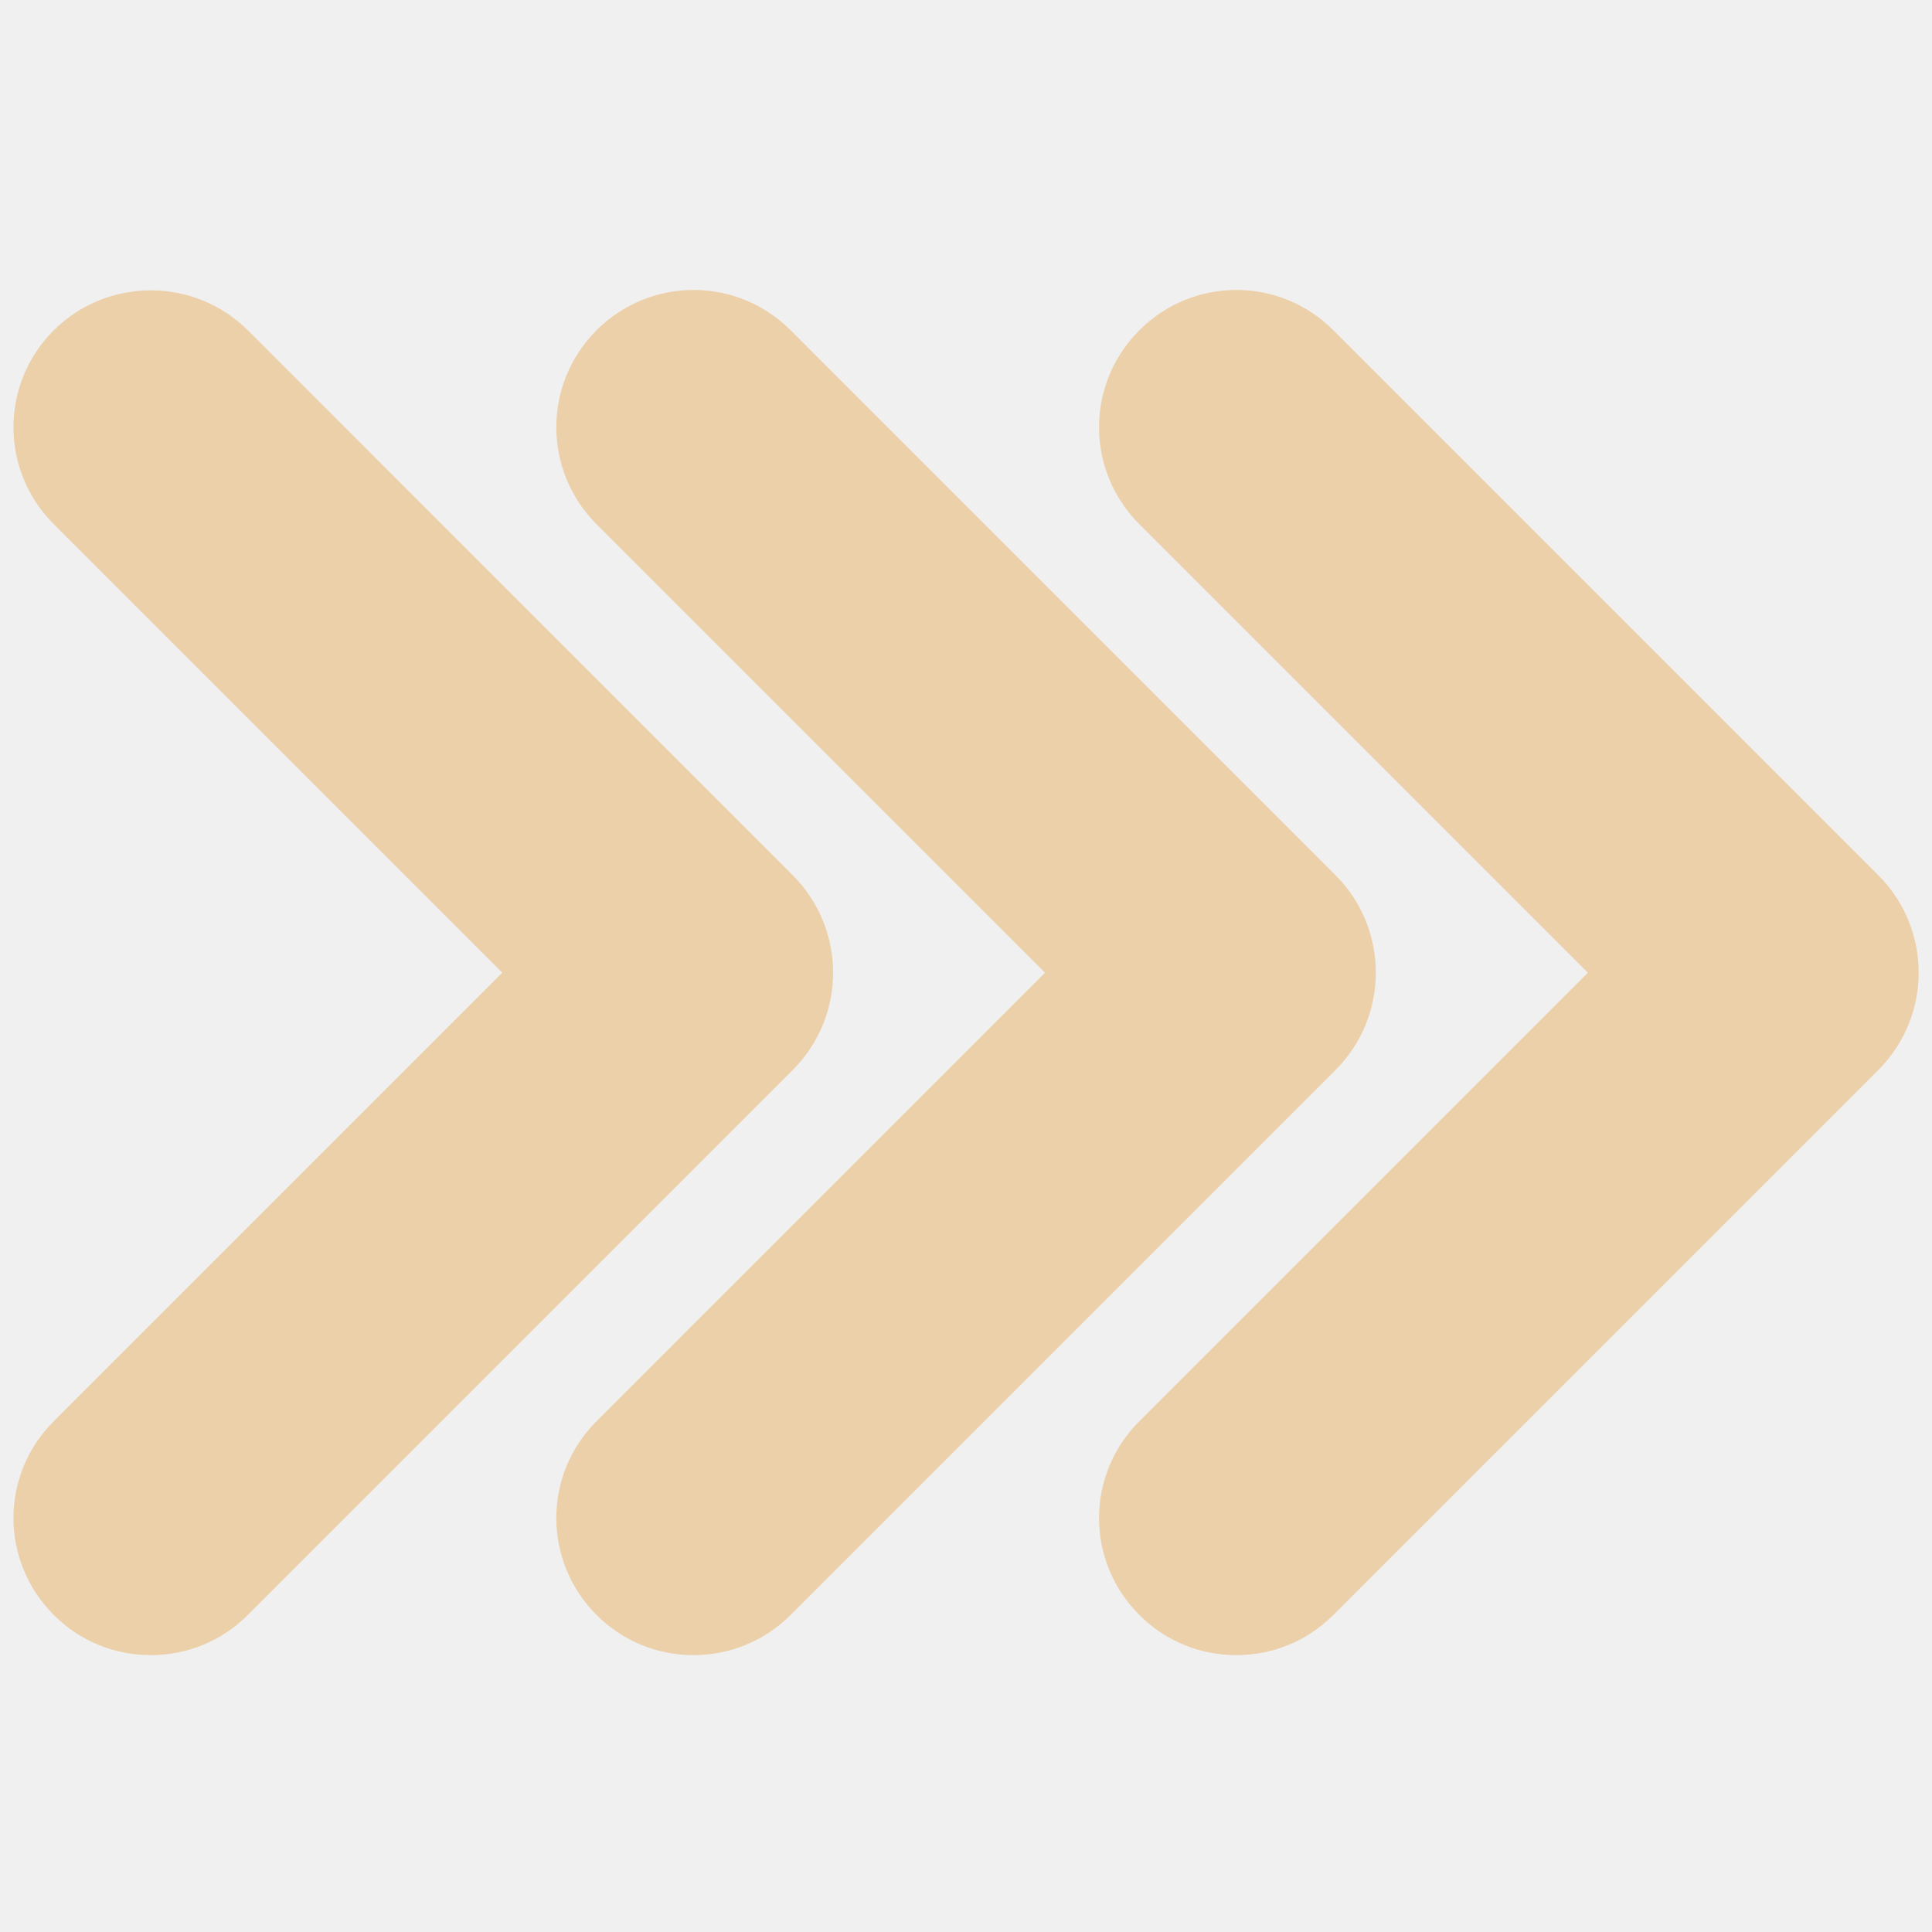
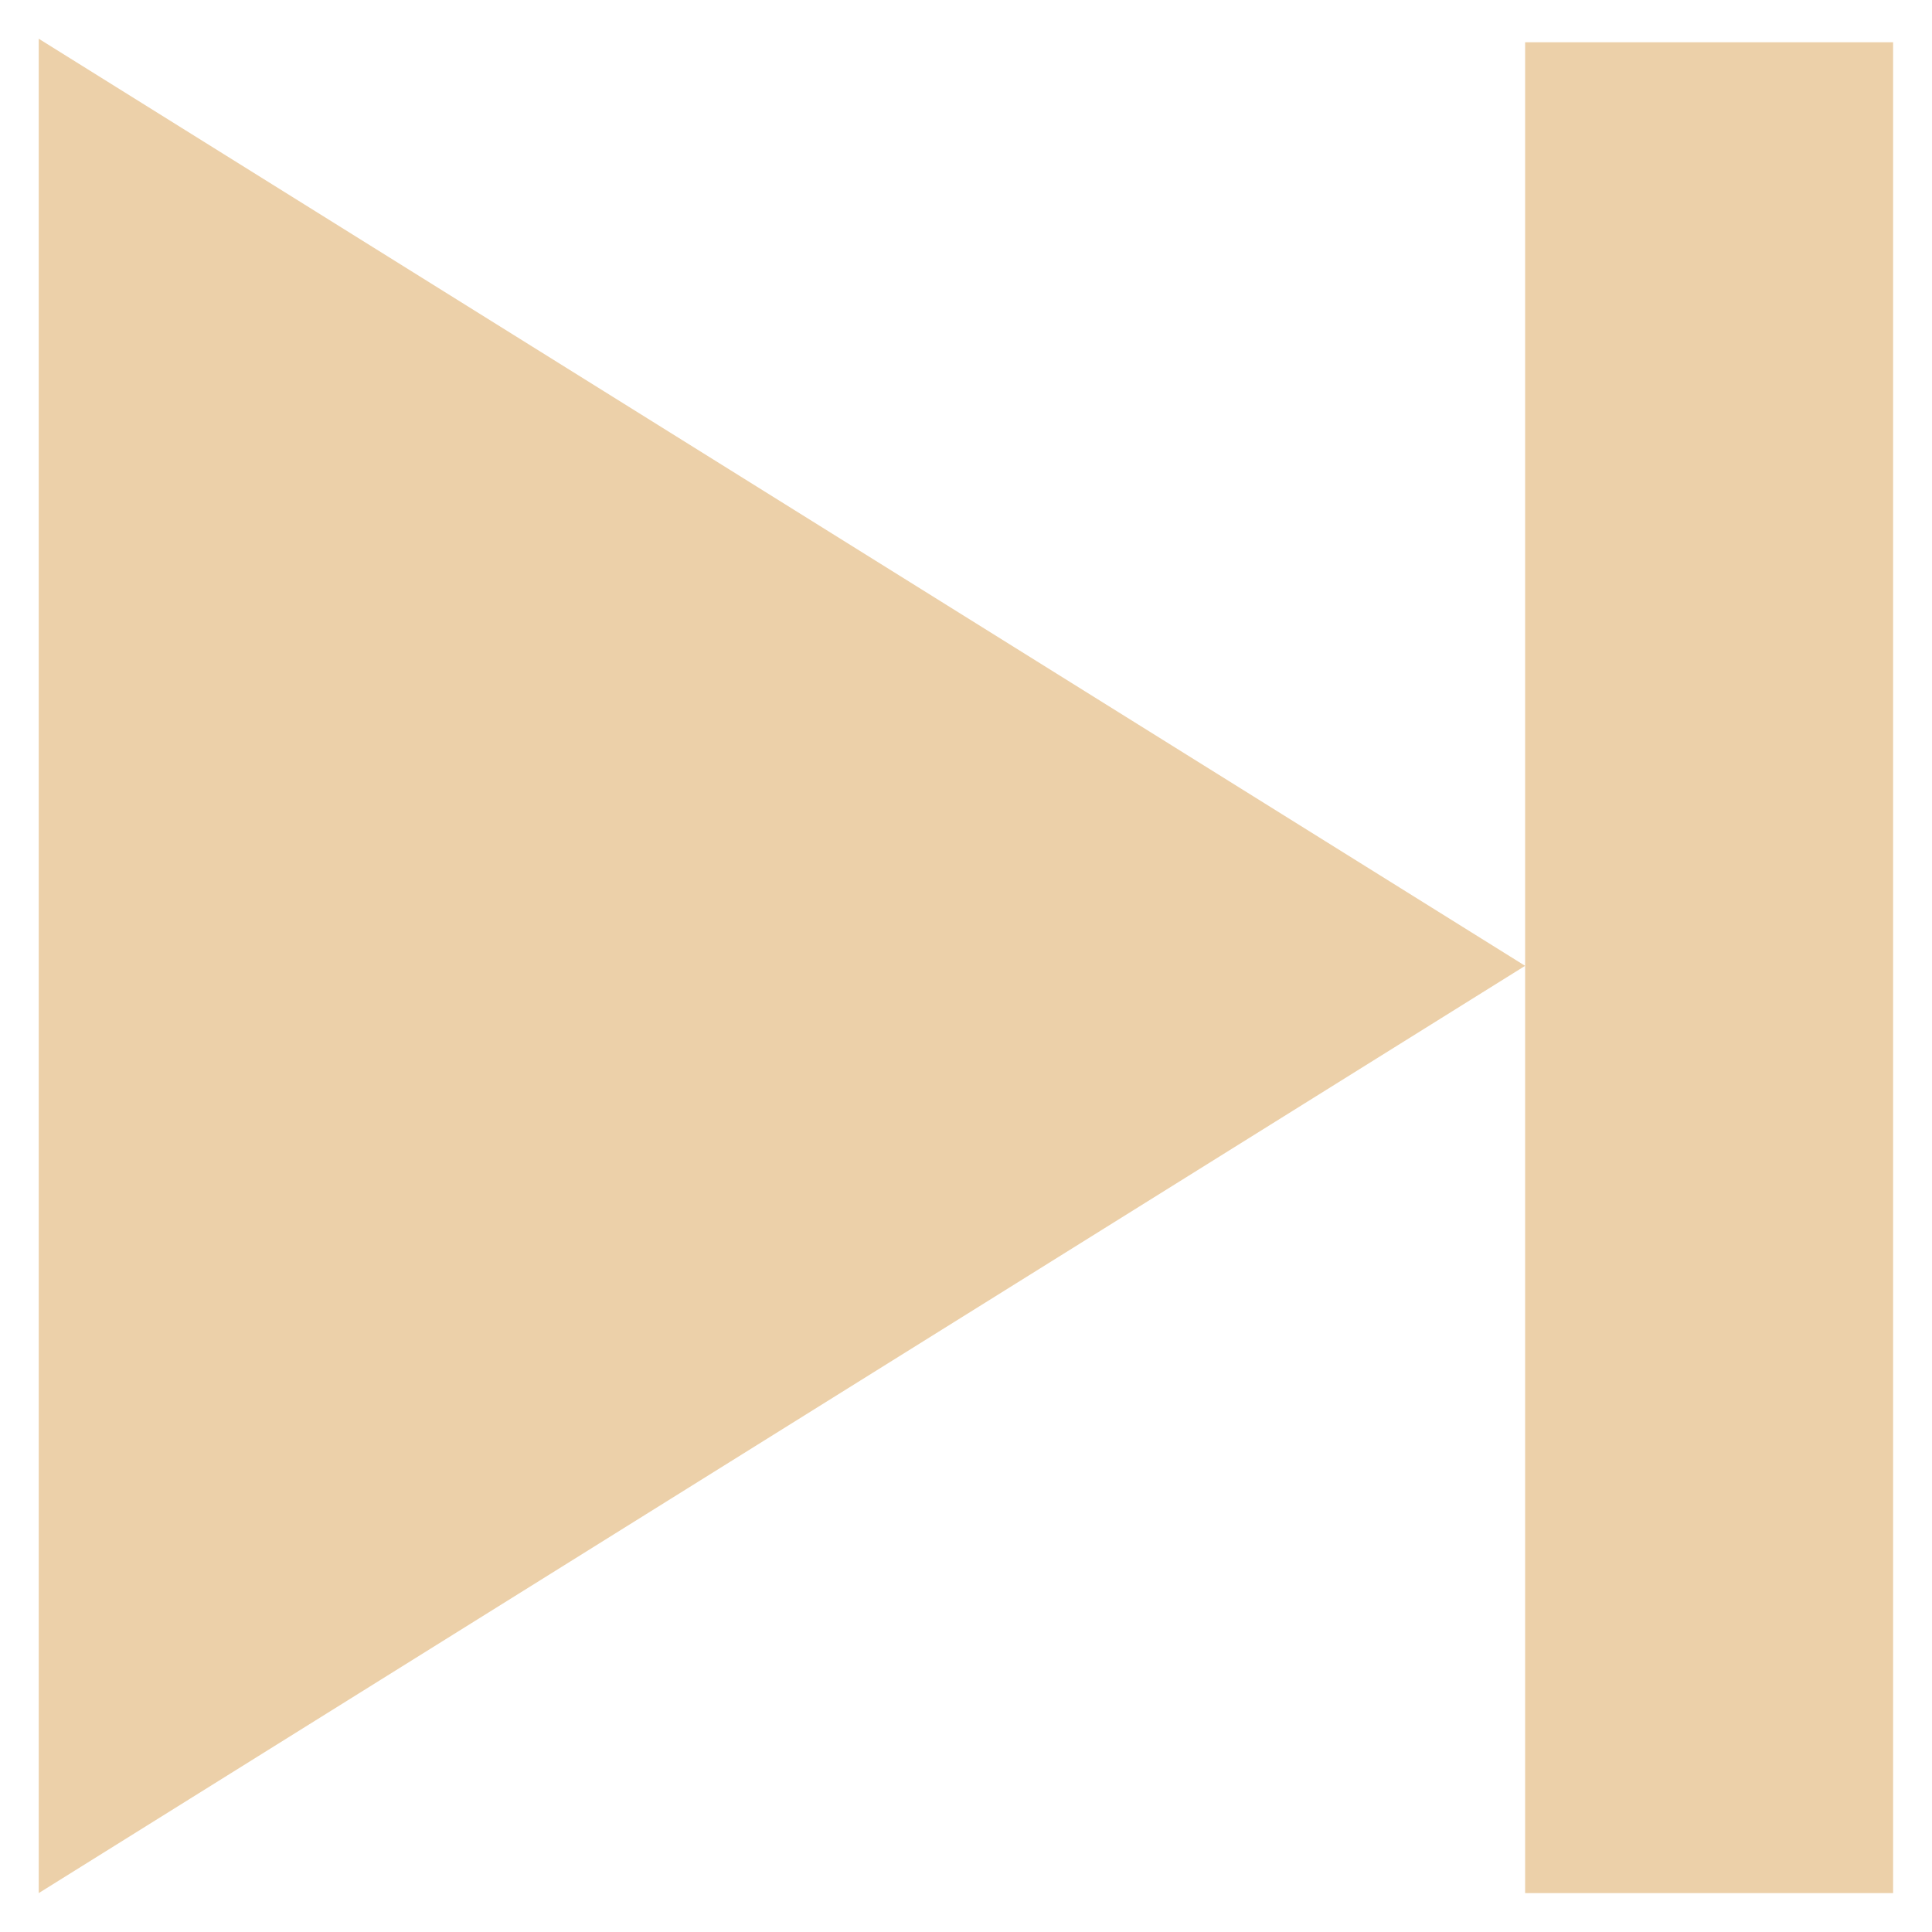
<svg xmlns="http://www.w3.org/2000/svg" width="60" zoomAndPan="magnify" viewBox="0 0 45 45" height="60" preserveAspectRatio="xMidYMid meet" version="1.0">
  <defs>
-     <clipPath id="55ab5dc7d3">
-       <path d="M 0 6.441 L 20 6.441 L 20 38.691 L 0 38.691 Z M 0 6.441 " clip-rule="nonzero" />
+     <clipPath id="ffc8b7d8cc">
+       <path d="M 0.898 0.898 L 36 0.898 L 36 44.398 L 0.898 44.398 Z M 0.898 0.898 " clip-rule="nonzero" />
    </clipPath>
-     <clipPath id="0d1339b0ff">
-       <path d="M 12 6.441 L 33 6.441 L 33 38.691 L 12 38.691 Z M 12 6.441 " clip-rule="nonzero" />
-     </clipPath>
-     <clipPath id="f14336a0e8">
-       <path d="M 25 6.441 L 45 6.441 L 45 38.691 L 25 38.691 Z M 25 6.441 " clip-rule="nonzero" />
+     <clipPath id="6c43131f45">
+       <path d="M 35 0.898 L 44.398 0.898 L 44.398 44.398 L 35 44.398 Z M 35 0.898 " clip-rule="nonzero" />
    </clipPath>
  </defs>
-   <g clip-path="url(#55ab5dc7d3)">
-     <path fill="#ecd0a9" d="M 18.473 20.395 L 5.77 7.691 C 4.52 6.453 2.504 6.453 1.254 7.691 C 0 8.945 0 10.957 1.254 12.211 L 11.699 22.656 L 1.254 33.102 C 0 34.352 0 36.363 1.254 37.617 C 1.879 38.242 2.688 38.551 3.512 38.551 C 4.336 38.551 5.145 38.242 5.77 37.617 L 18.473 24.914 C 19.715 23.66 19.715 21.648 18.473 20.395 Z M 18.473 20.395 " fill-opacity="1" fill-rule="nonzero" />
+   <rect x="-4.5" width="54" fill="#ffffff" y="-4.5" height="54" fill-opacity="1" />
+   <rect x="-4.5" width="54" fill="#ffffff" y="-4.5" height="54" fill-opacity="1" />
+   <g clip-path="url(#ffc8b7d8cc)">
+     <path fill="#ecd0a9" d="M 35.523 22.496 L 0.902 0.902 L 0.902 44.094 Z M 35.523 22.496 " fill-opacity="1" fill-rule="nonzero" />
  </g>
-   <g clip-path="url(#0d1339b0ff)">
-     <path fill="#ecd0a9" d="M 31.117 20.395 L 18.414 7.691 C 17.16 6.441 15.148 6.441 13.895 7.691 C 12.645 8.945 12.645 10.957 13.895 12.211 L 24.34 22.656 L 13.895 33.102 C 12.645 34.352 12.645 36.363 13.895 37.617 C 14.523 38.242 15.332 38.551 16.152 38.551 C 16.977 38.551 17.785 38.242 18.414 37.617 L 31.117 24.914 C 32.355 23.66 32.355 21.648 31.117 20.395 Z M 31.117 20.395 " fill-opacity="1" fill-rule="nonzero" />
-   </g>
-   <g clip-path="url(#f14336a0e8)">
-     <path fill="#ecd0a9" d="M 43.758 20.395 L 31.055 7.691 C 29.805 6.441 27.789 6.441 26.539 7.691 C 25.285 8.945 25.285 10.957 26.539 12.211 L 36.984 22.656 L 26.539 33.102 C 25.285 34.352 25.285 36.363 26.539 37.617 C 27.164 38.242 27.973 38.551 28.797 38.551 C 29.617 38.551 30.43 38.242 31.055 37.617 L 43.758 24.914 C 45 23.66 45 21.648 43.758 20.395 Z M 43.758 20.395 " fill-opacity="1" fill-rule="nonzero" />
+   <g clip-path="url(#6c43131f45)">
+     <path fill="#ecd0a9" d="M 44.094 44.094 L 44.094 0.984 L 35.523 0.984 L 35.523 44.094 Z M 44.094 44.094 " fill-opacity="1" fill-rule="nonzero" />
  </g>
</svg>
